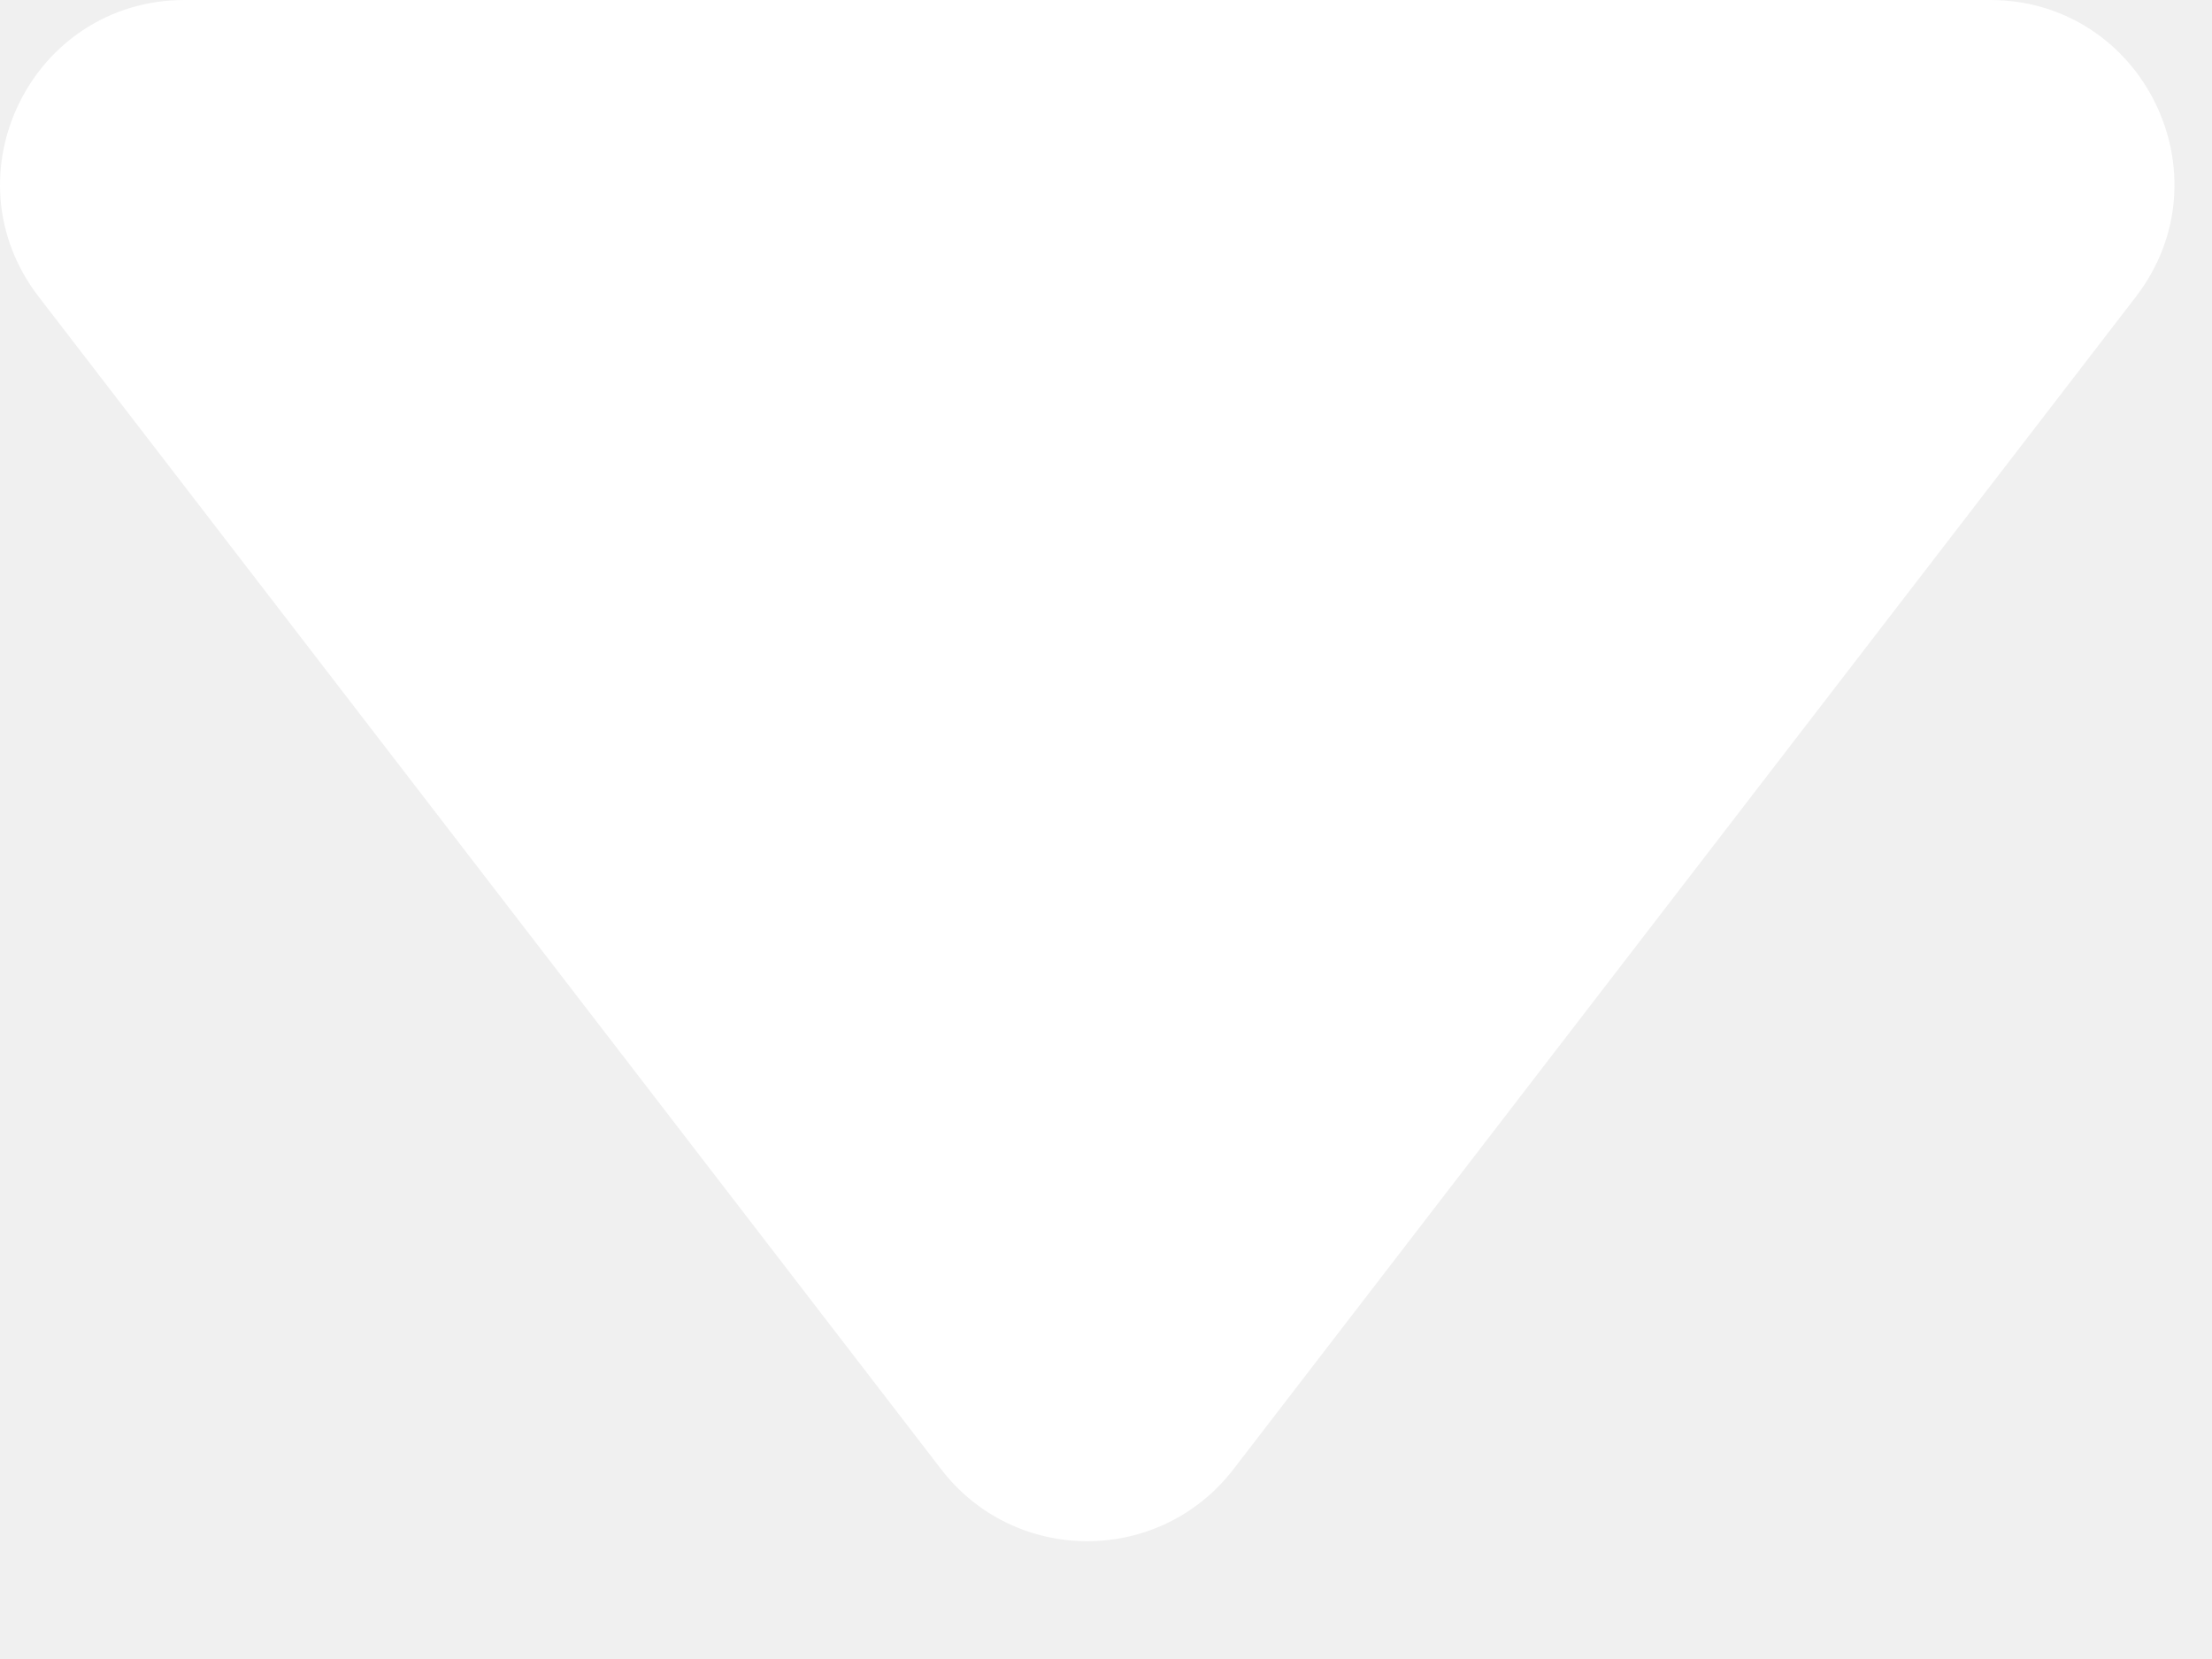
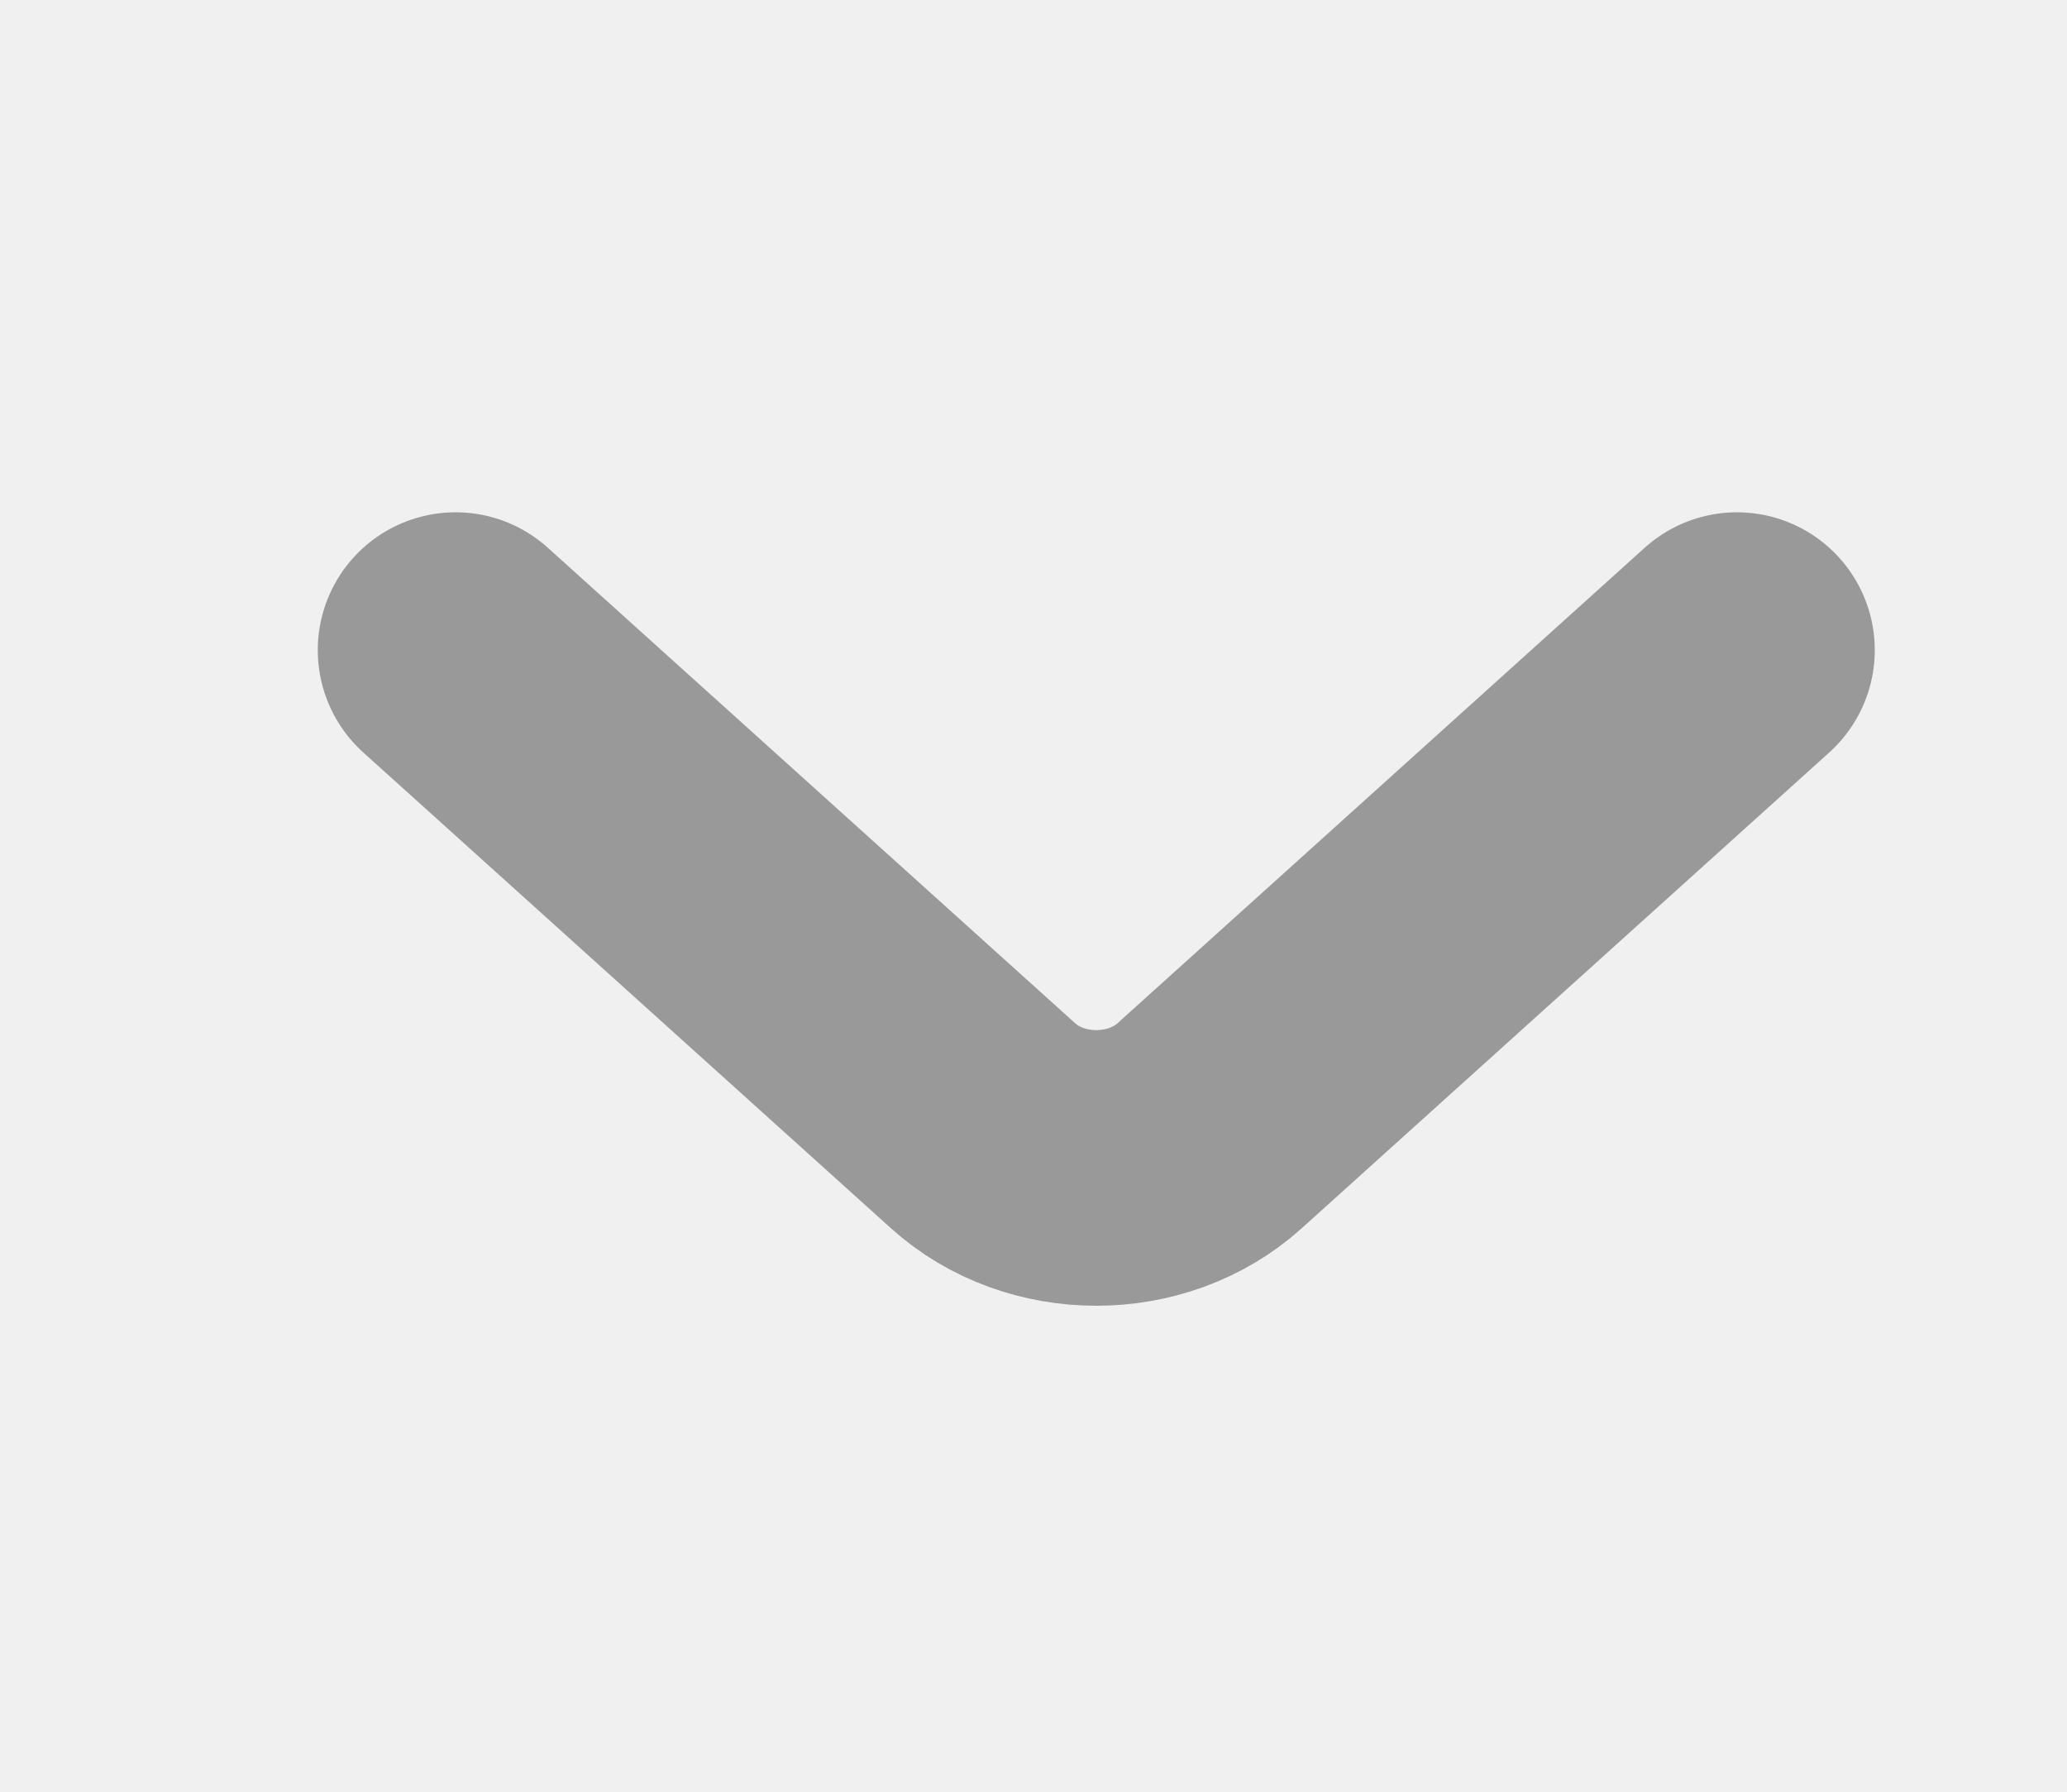
- <svg xmlns="http://www.w3.org/2000/svg" width="12" height="9" viewBox="0 0 12 9" fill="none">
-   <path d="M6.691 7.971C6.29 8.491 5.506 8.491 5.106 7.971L0.21 1.61C-0.297 0.952 0.172 1.51962e-05 1.002 1.52688e-05L10.795 1.61249e-05C11.625 1.61974e-05 12.093 0.952 11.587 1.61L6.691 7.971Z" fill="white" />
+ <svg xmlns="http://www.w3.org/2000/svg" width="15" height="13" viewBox="0 0 15 13" fill="none">
+   <path d="M3.306 4.717L7.134 8.168C7.586 8.576 8.326 8.576 8.778 8.168L12.605 4.717" stroke="#999999" stroke-width="2" stroke-miterlimit="10" stroke-linecap="round" stroke-linejoin="round" />
</svg>
